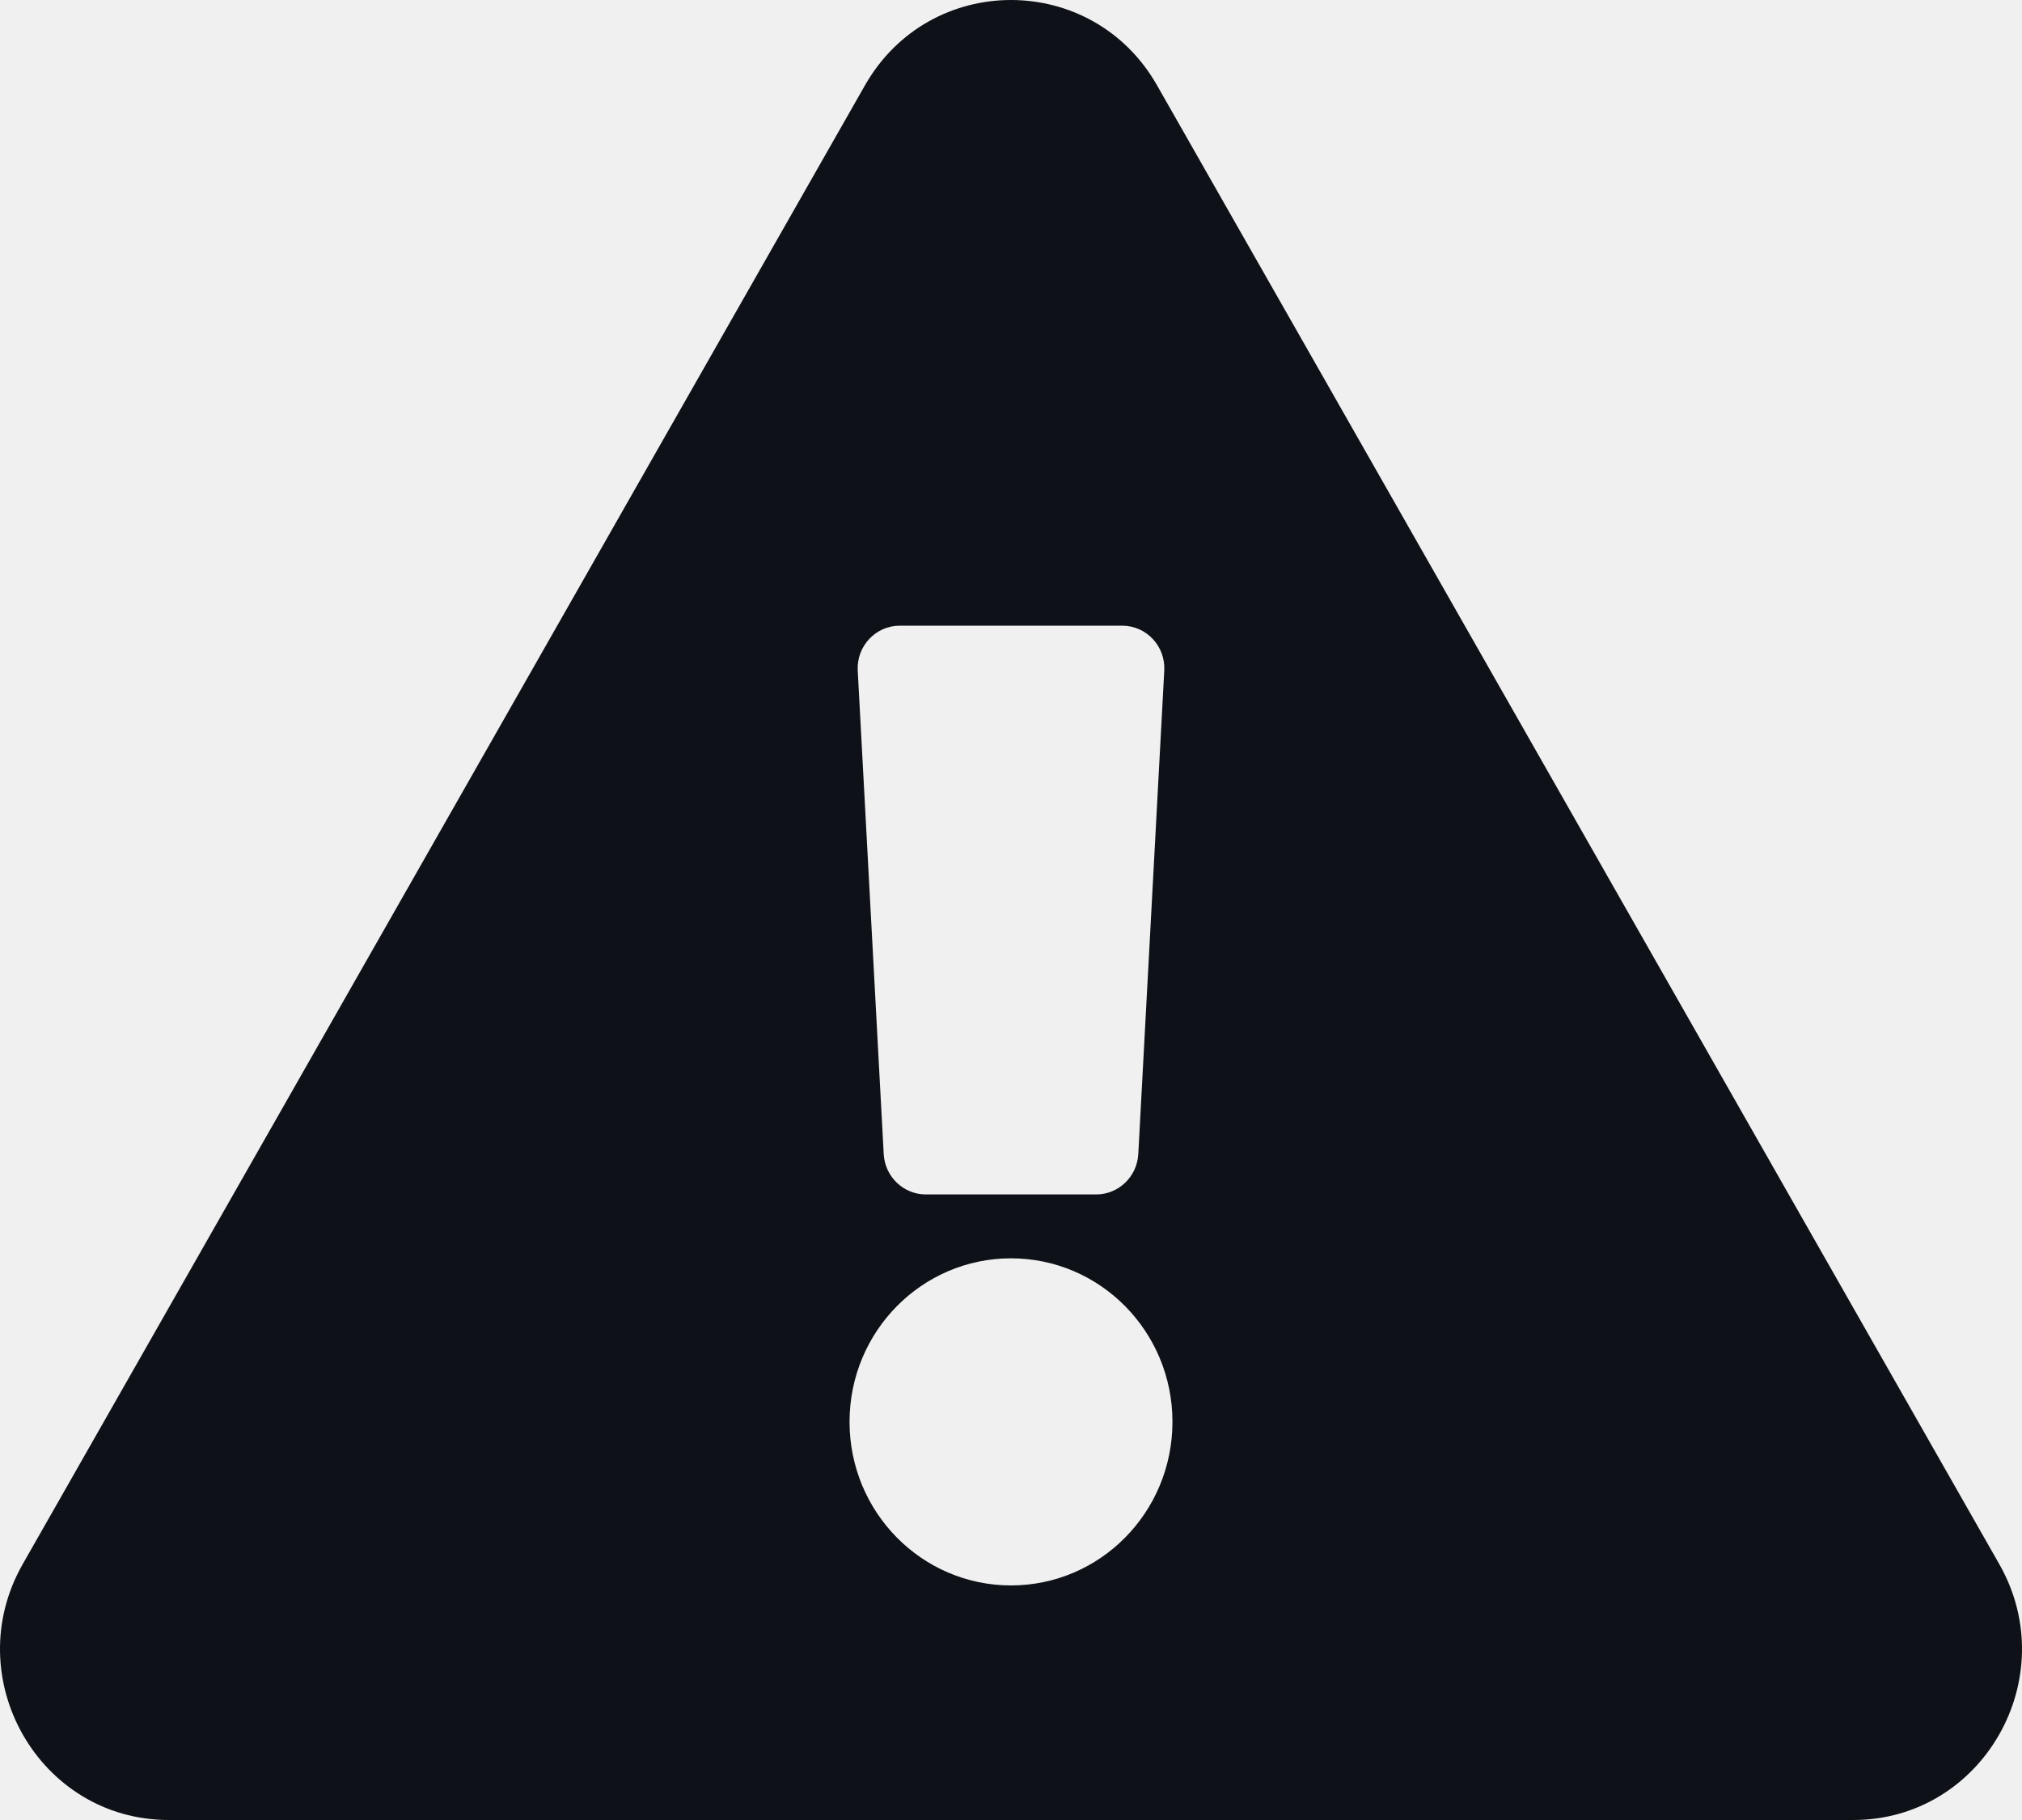
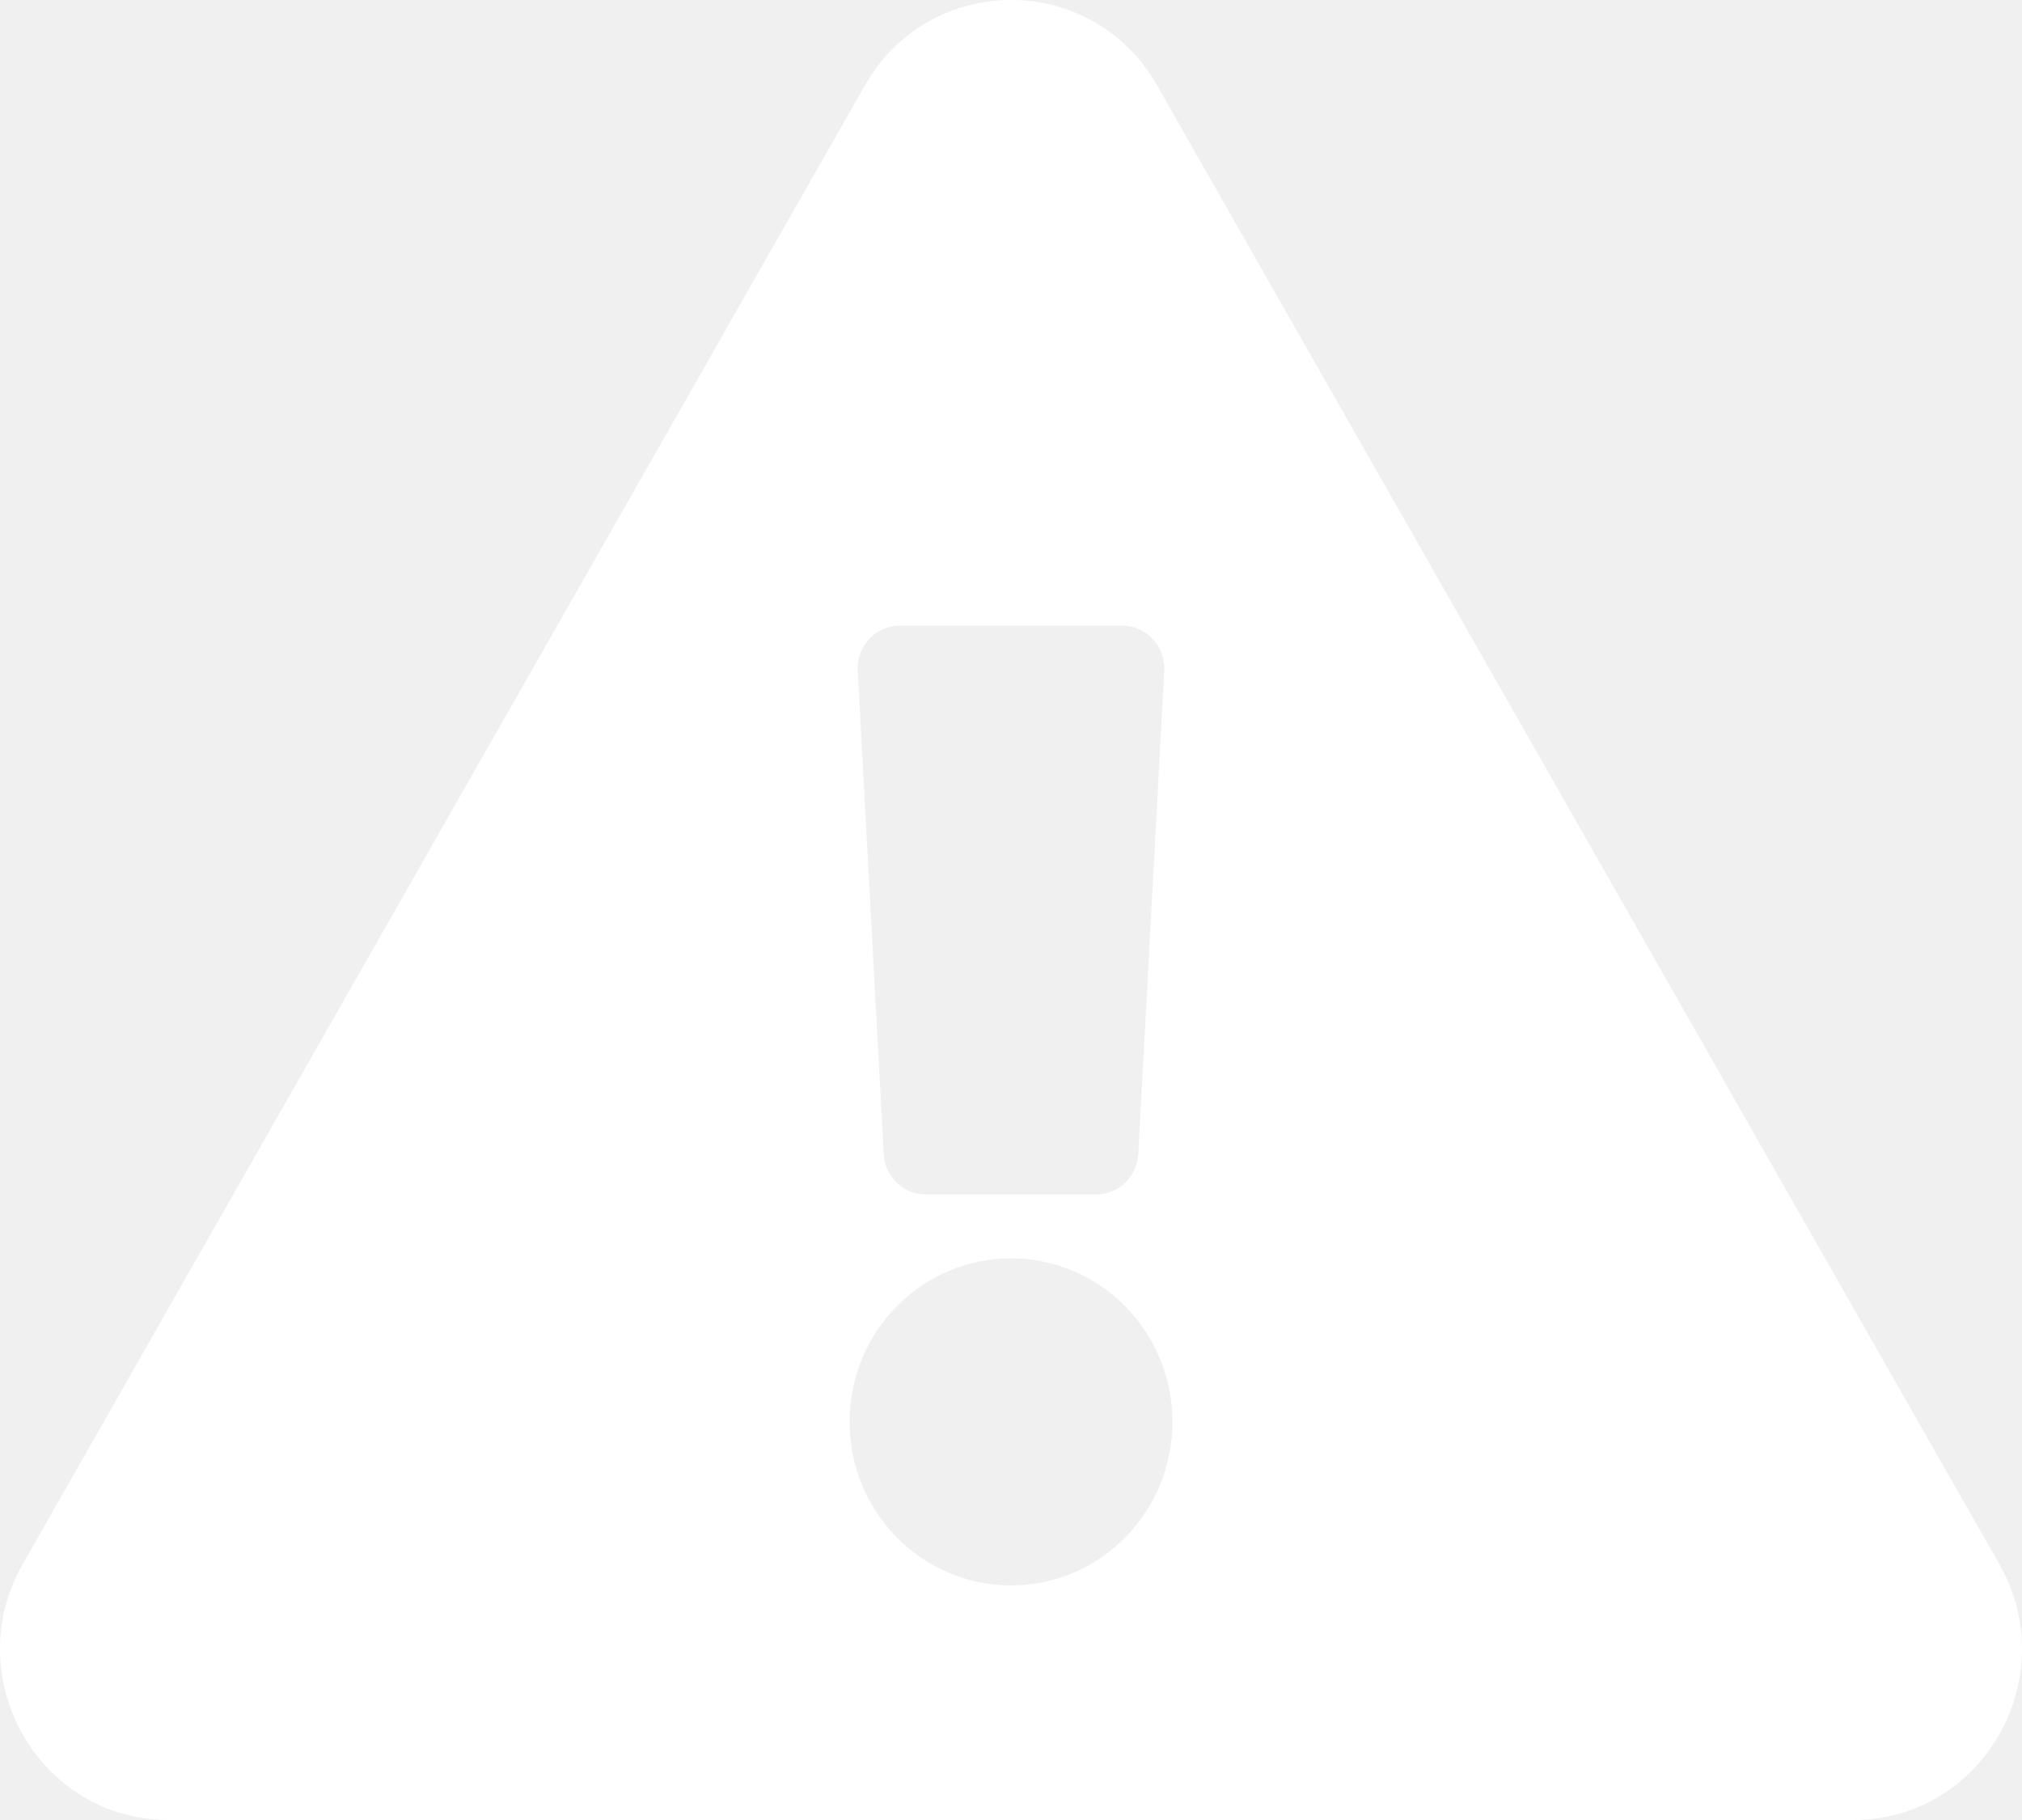
<svg xmlns="http://www.w3.org/2000/svg" xmlns:xlink="http://www.w3.org/1999/xlink" width="20px" height="18px" viewBox="0 0 20 18" version="1.1">
  <defs>
    <path d="M19.775,15.469 C20.416,16.594 19.611,18 18.331,18 L1.669,18 C0.386,18 -0.415,16.592 0.225,15.469 L8.556,0.843 C9.198,-0.282 10.804,-0.28 11.444,0.843 L19.775,15.469 Z M10,12.445 C9.118,12.445 8.403,13.169 8.403,14.062 C8.403,14.956 9.118,15.68 10,15.68 C10.882,15.68 11.597,14.956 11.597,14.062 C11.597,13.169 10.882,12.445 10,12.445 Z M8.484,6.632 L8.741,11.414 C8.753,11.637 8.936,11.813 9.157,11.813 L10.843,11.813 C11.064,11.813 11.247,11.637 11.259,11.414 L11.516,6.632 C11.529,6.391 11.339,6.188 11.1,6.188 L8.9,6.188 C8.661,6.188 8.471,6.391 8.484,6.632 L8.484,6.632 Z" id="path-1" />
  </defs>
  <g id="RECENT-Send-Flow-All" stroke="none" stroke-width="1" fill="none" fill-rule="evenodd">
    <g id="Trigger-Verify" transform="translate(-49, -98)">
      <g id="Icons/Solid/wrench" transform="translate(49, 98)">
        <mask id="mask-2" fill="white">
          <use xlink:href="#path-1" />
        </mask>
-         <use id="exclamation-triangle" fill="#0E1218" fill-rule="nonzero" xlink:href="#path-1" />
+         <use id="exclamation-triangle" fill="#FFFFFF" fill-rule="nonzero" xlink:href="#path-1" />
      </g>
    </g>
  </g>
</svg>
